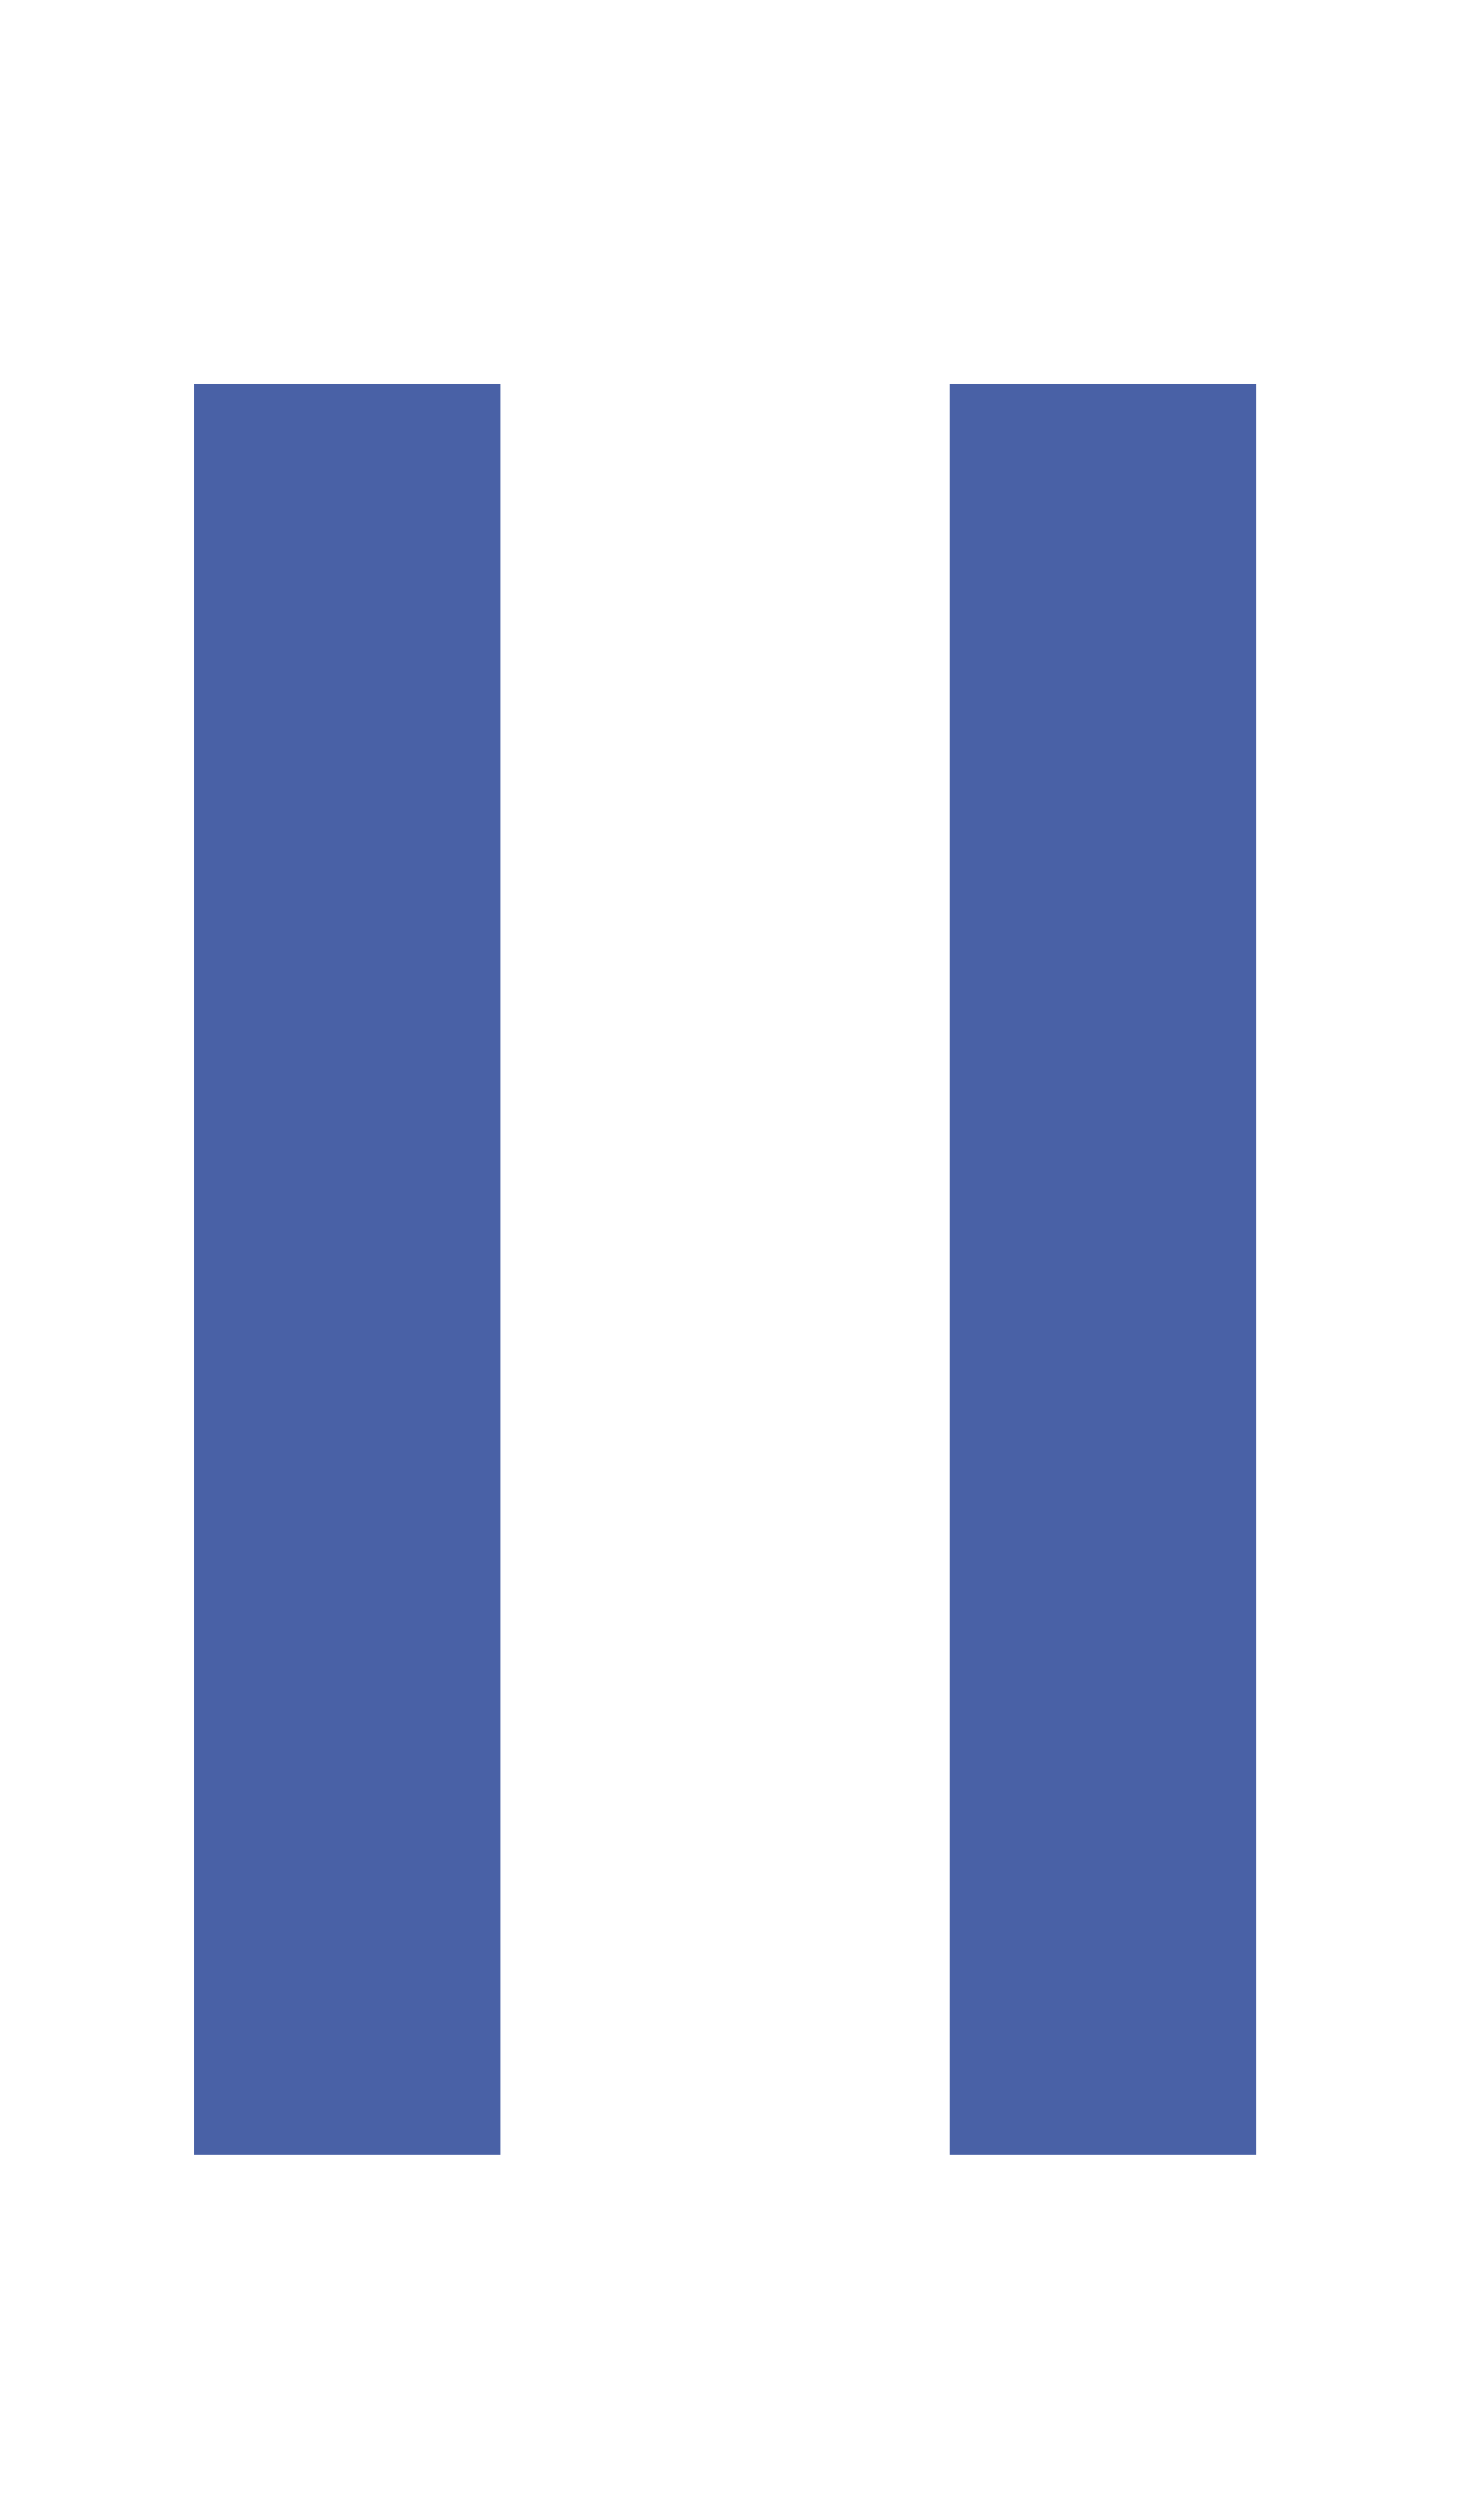
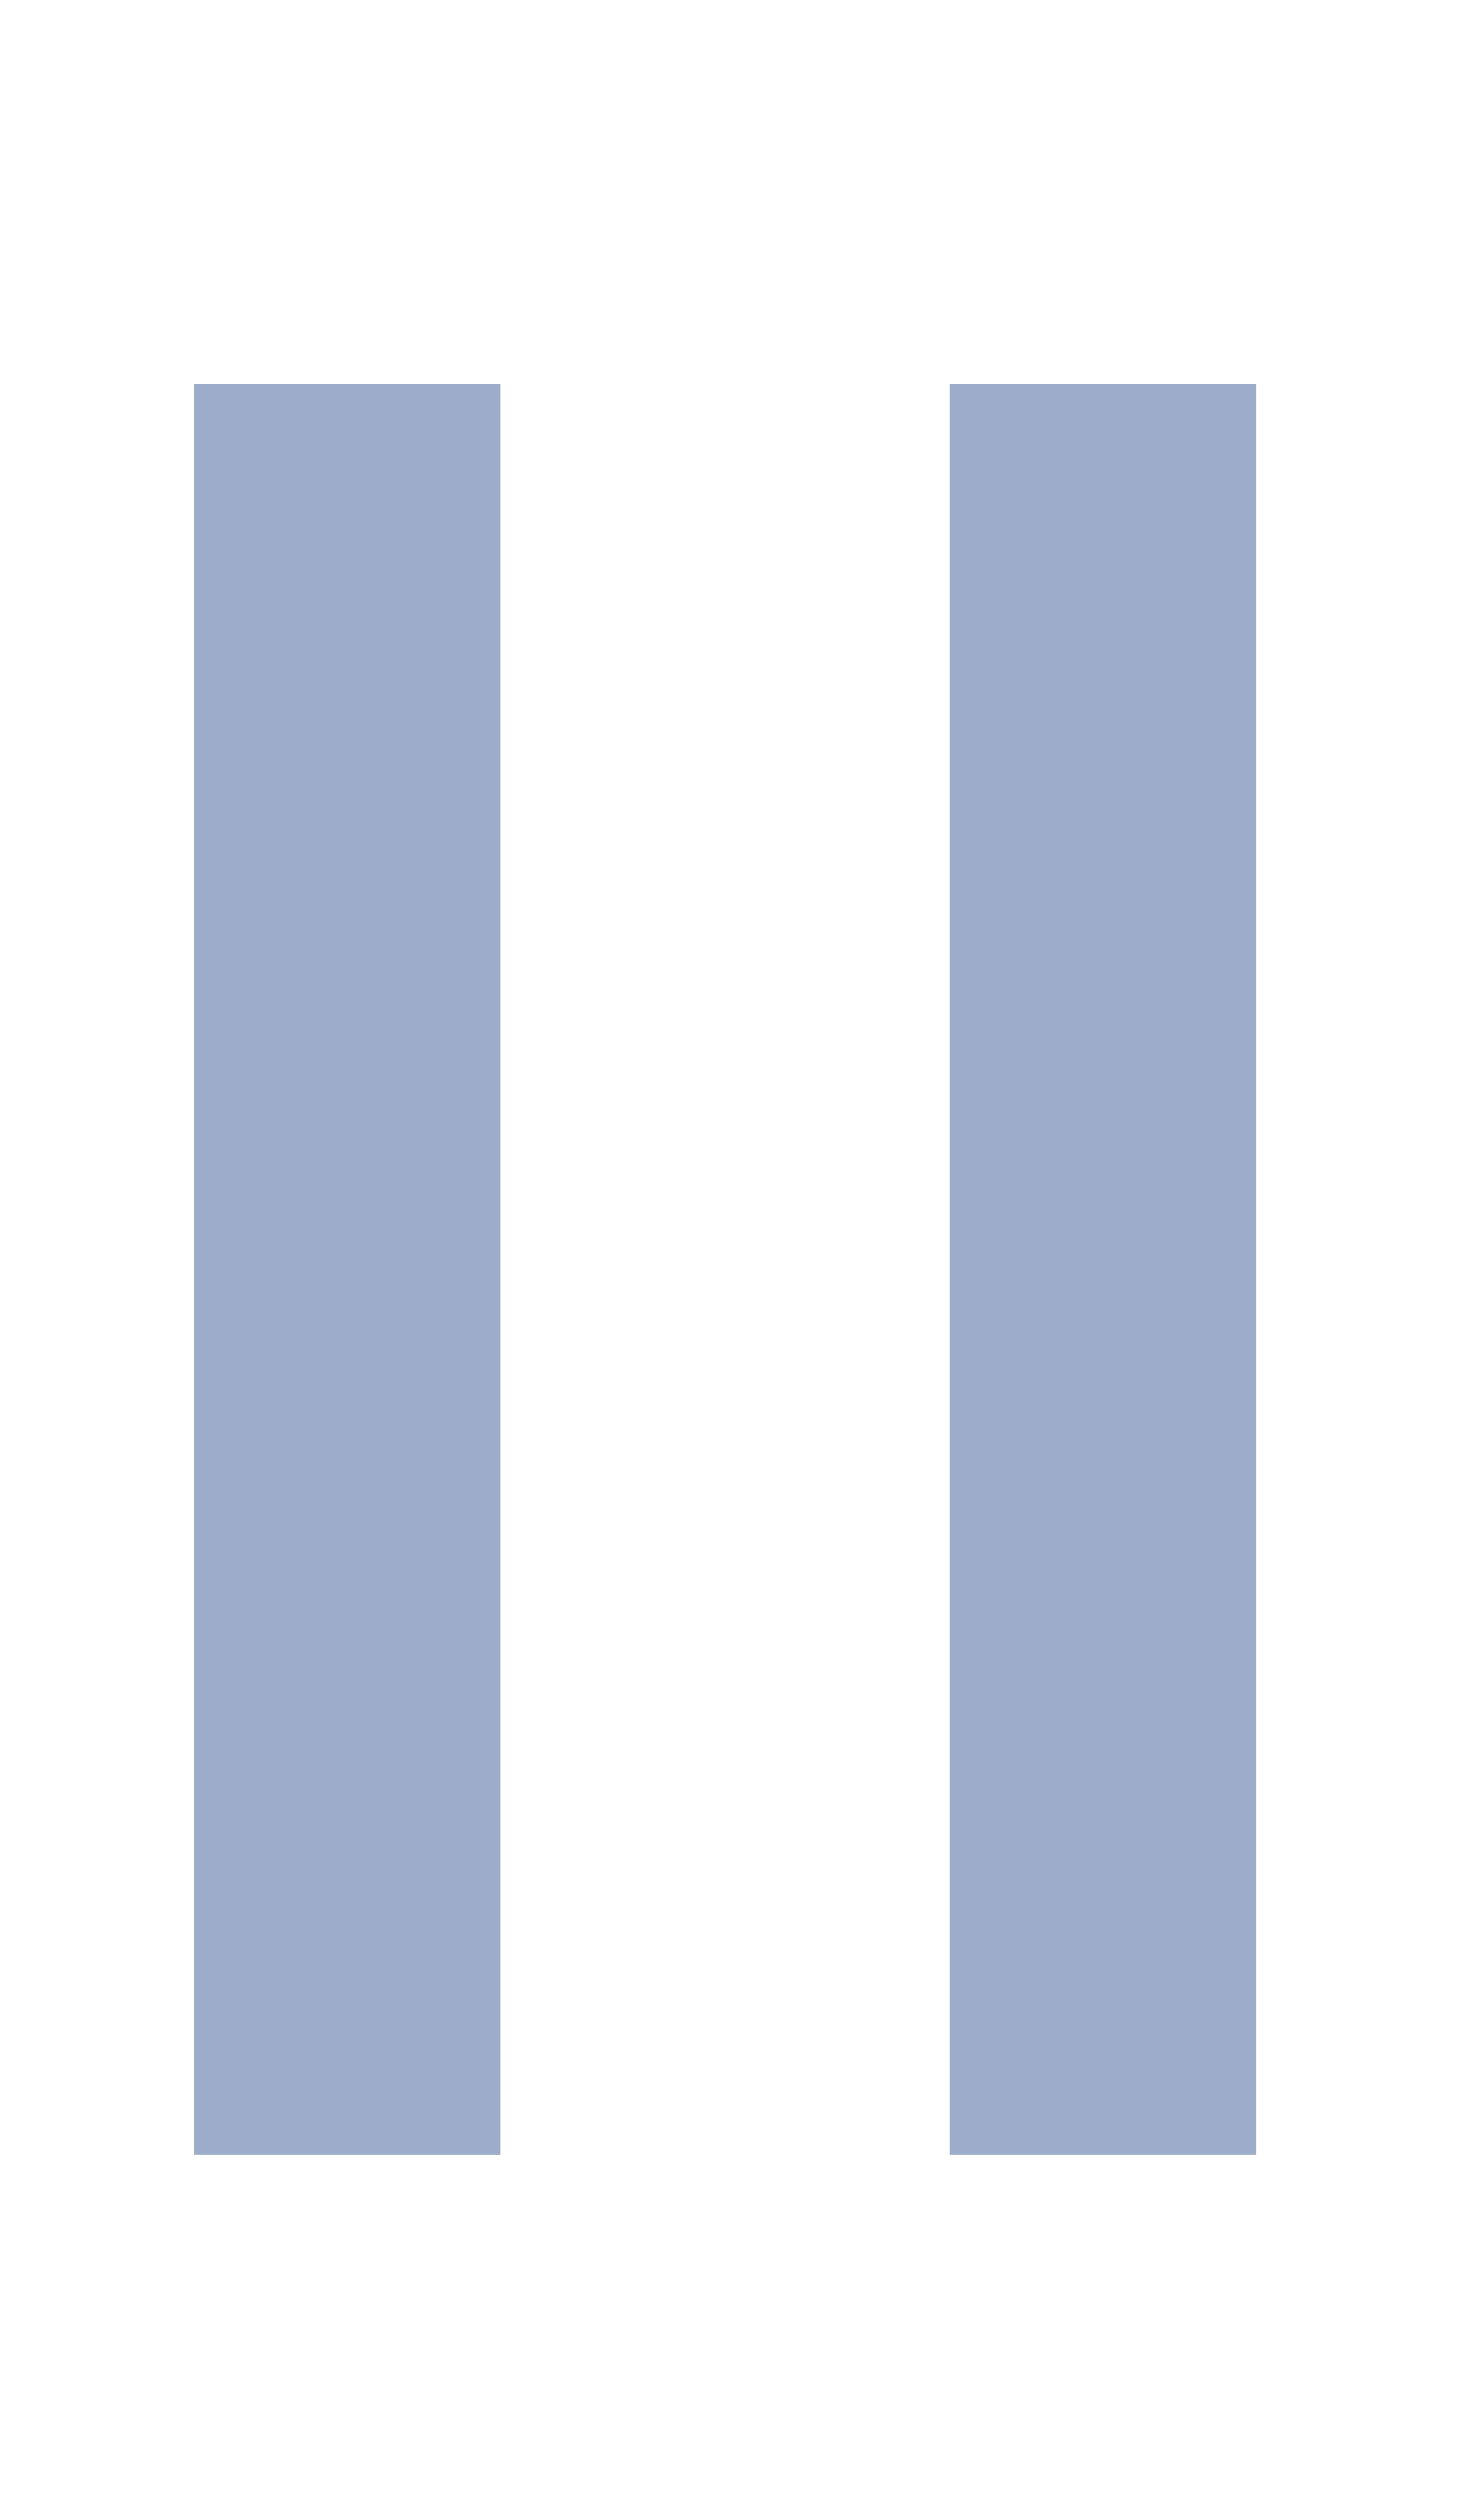
<svg xmlns="http://www.w3.org/2000/svg" version="1.1" id="Layer_1" x="0px" y="0px" width="72px" height="122.4px" viewBox="0 0 72 122.4" enable-background="new 0 0 72 122.4" xml:space="preserve">
-   <line fill="none" stroke="#4961A6" stroke-width="15" stroke-miterlimit="10" x1="17" y1="18.8" x2="17" y2="105.501" />
-   <line fill="none" stroke="#4961A6" stroke-width="15" stroke-miterlimit="10" x1="54" y1="18.8" x2="54" y2="105.501" />
+   <line fill="none" stroke="#9DACCB" stroke-width="15" stroke-miterlimit="10" x1="17" y1="18.8" x2="17" y2="105.501" />
+   <line fill="none" stroke="#9DACCB" stroke-width="15" stroke-miterlimit="10" x1="54" y1="18.8" x2="54" y2="105.501" />
</svg>
